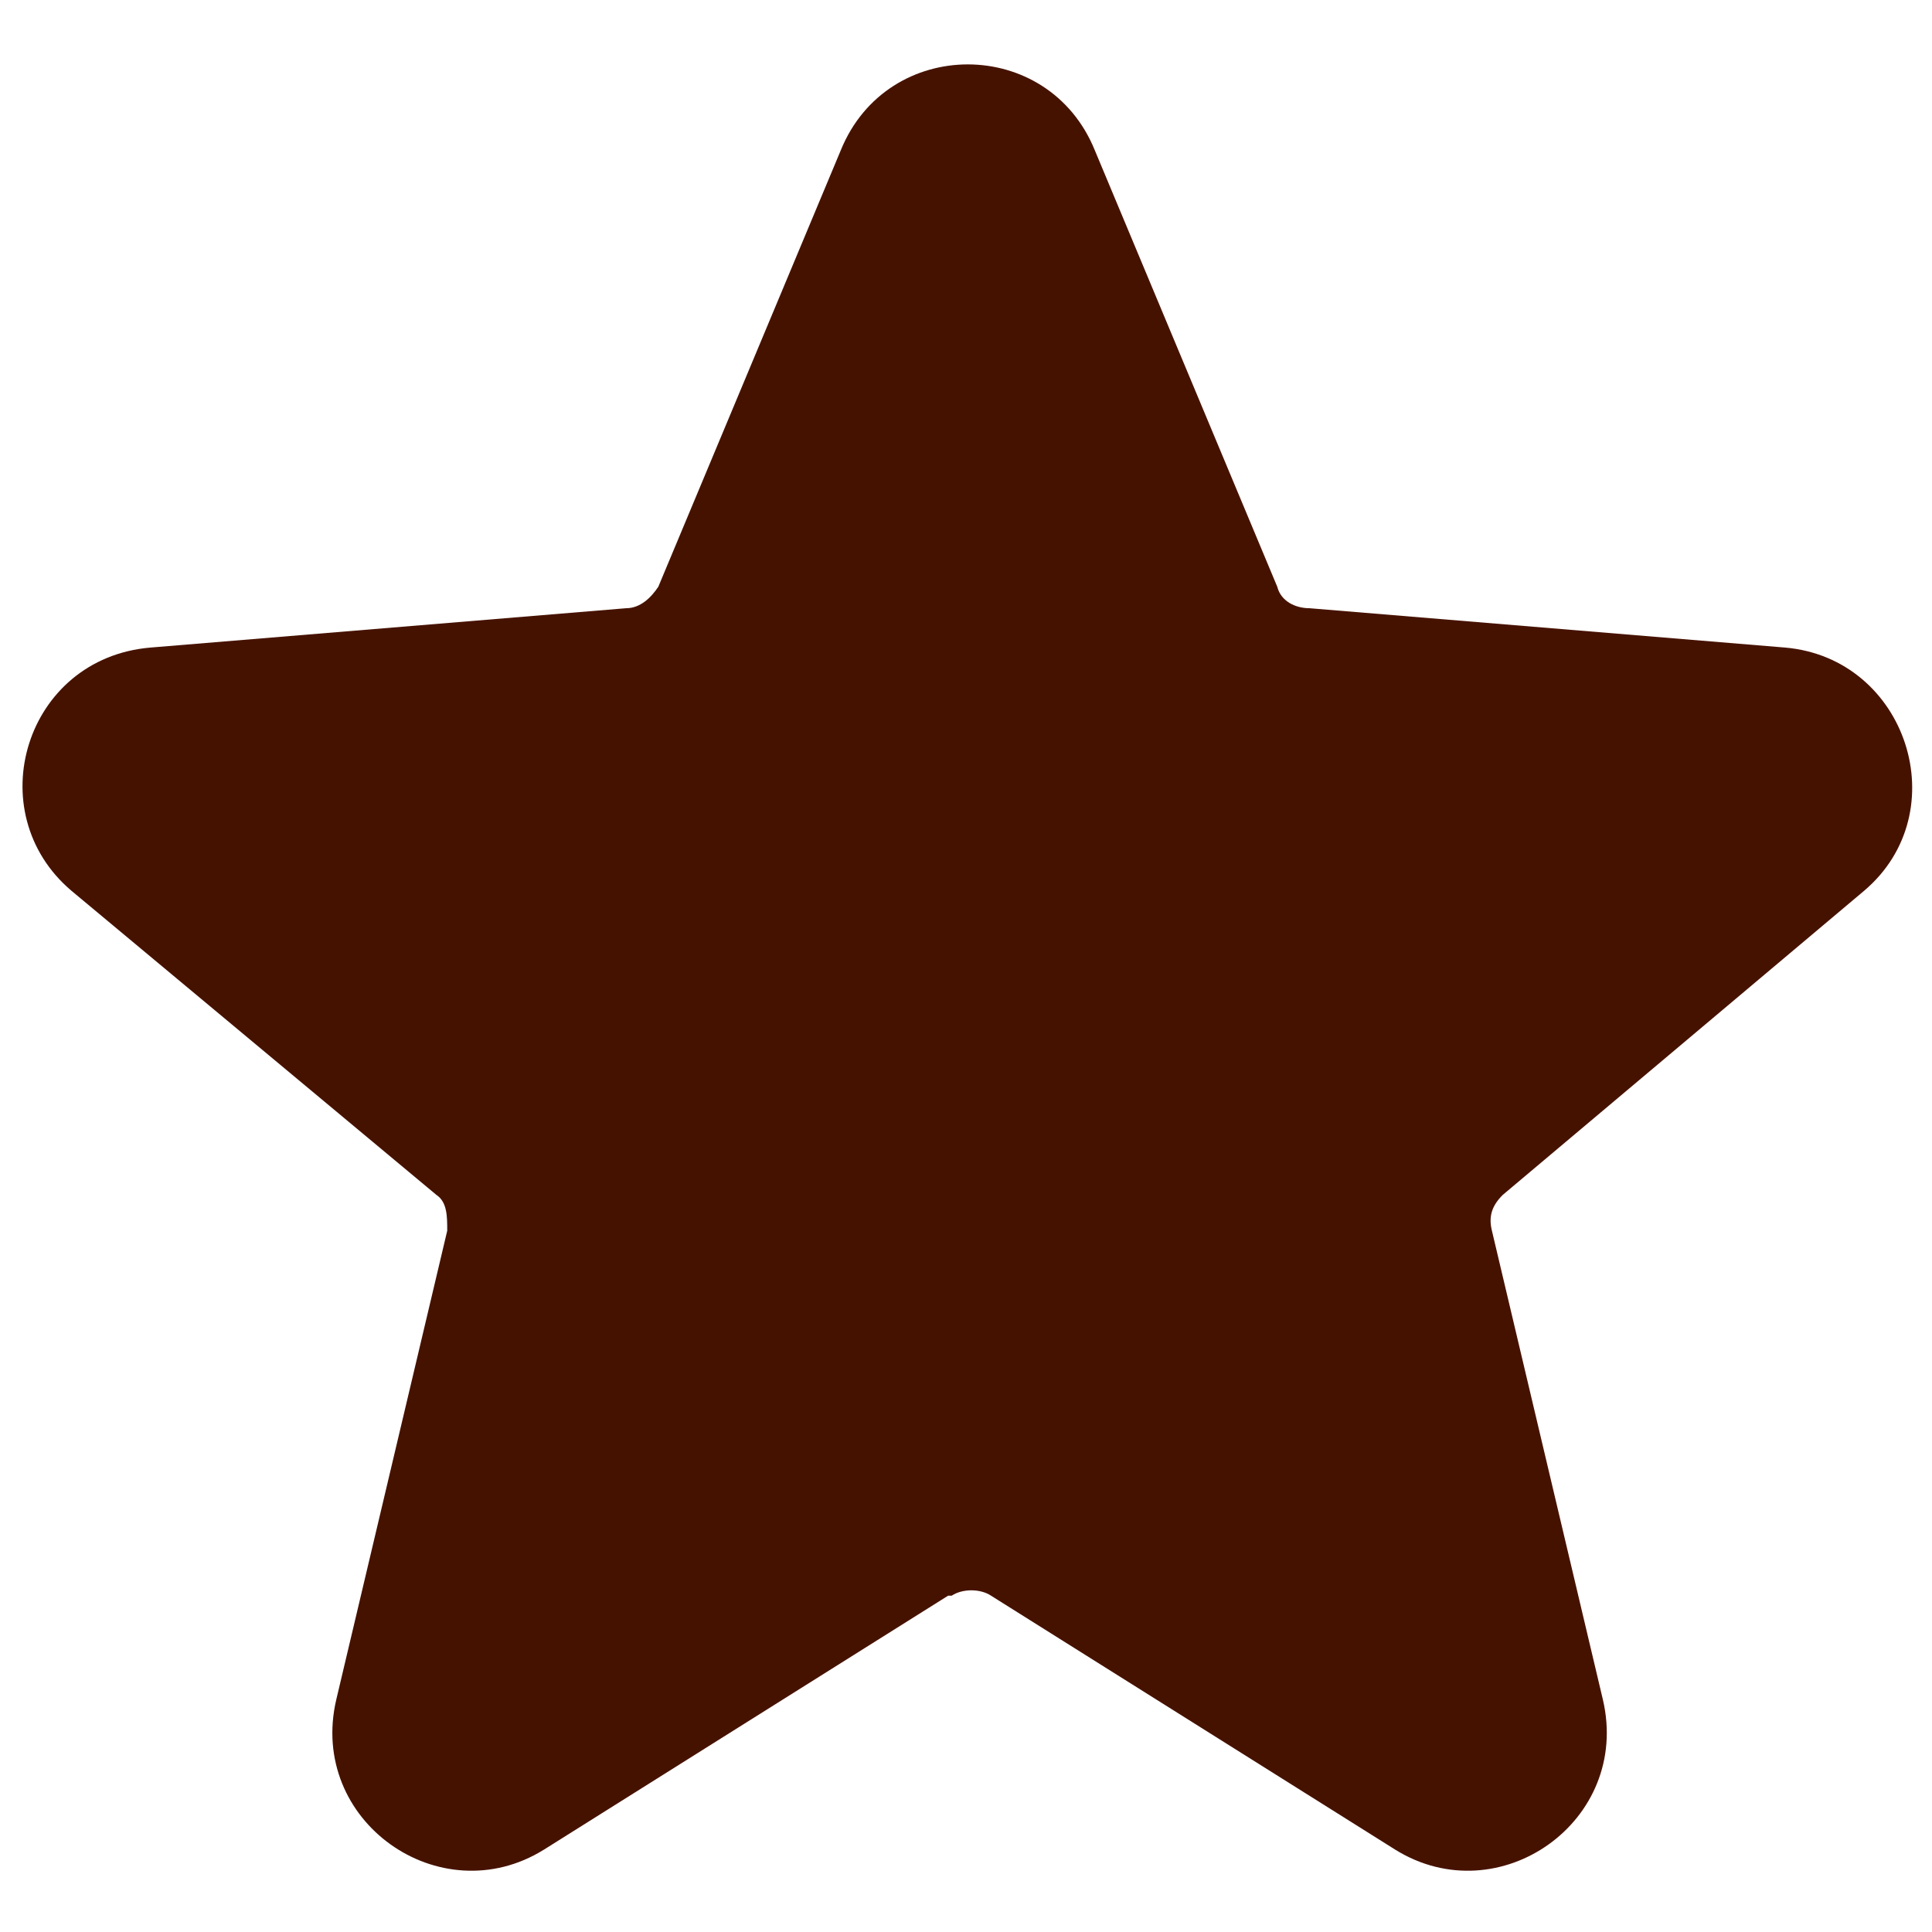
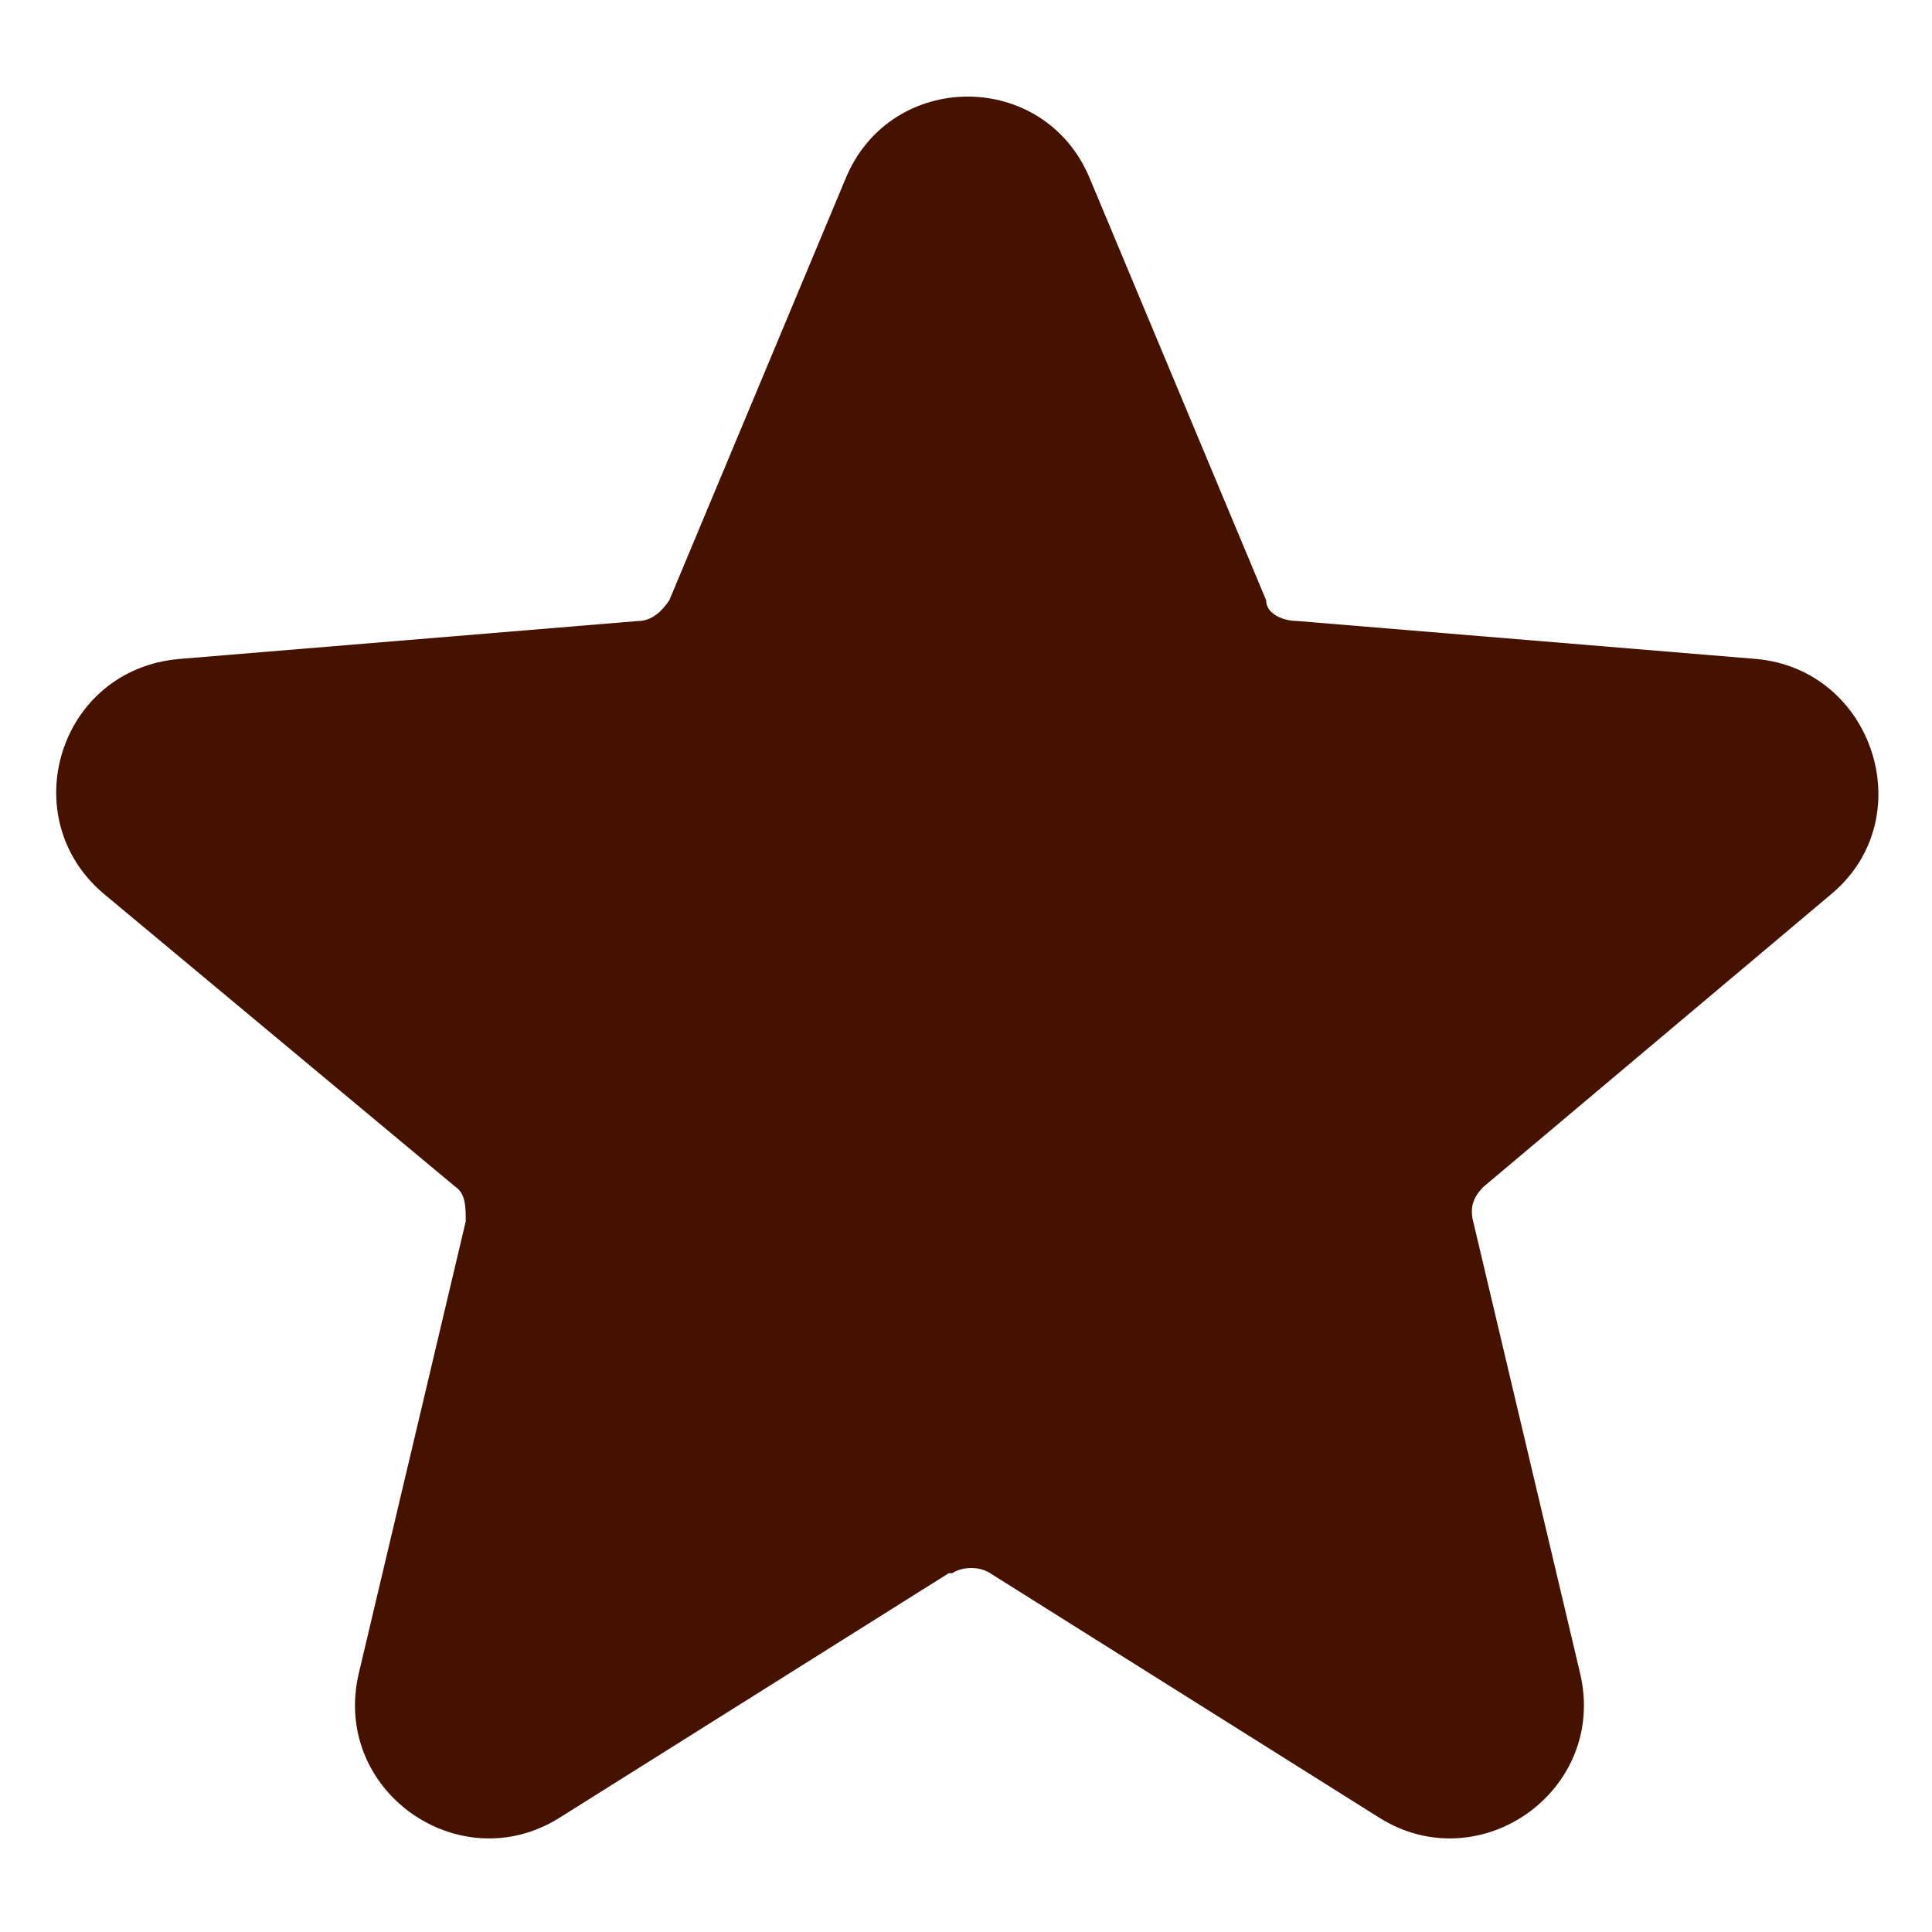
- <svg xmlns="http://www.w3.org/2000/svg" id="Layer_1" version="1.1" viewBox="0 0 54 54">
+ <svg xmlns="http://www.w3.org/2000/svg" id="Layer_1" version="1.1" viewBox="0 0 56 56">
  <defs>
    <style>
      .st0 {
        fill: #461200;
      }
    </style>
  </defs>
-   <path class="st0" d="M26.5,44.6l-11.3,7.1c-2.9,1.8-6.6-.8-5.8-4.2l3.1-13.1c0-.4,0-.8-.3-1L2,24.9c-2.6-2.2-1.3-6.5,2.2-6.8l13.3-1.1c.4,0,.7-.3.9-.6l5.1-12.2c1.3-3.2,5.8-3.2,7.1,0l5.1,12.2c.1.4.5.6.9.6l13.3,1.1c3.4.3,4.8,4.6,2.2,6.8l-10.1,8.5c-.3.3-.4.6-.3,1l3.1,13.1c.8,3.4-2.9,6-5.8,4.2l-11.3-7.1c-.3-.2-.8-.2-1.1,0Z" />
+   <path class="st0" d="M27.5,45.6l-11.3,7.1c-2.9,1.8-6.6-.8-5.8-4.2l3.1-13.1c0-.4,0-.8-.3-1L3,25.9c-2.6-2.2-1.3-6.5,2.2-6.8l13.3-1.1c.4,0,.7-.3.9-.6l5.1-12.2c1.3-3.2,5.8-3.2,7.1,0l5.1,12.2c0,.4.5.6.9.6l13.3,1.1c3.4.3,4.8,4.6,2.2,6.8l-10.1,8.5c-.3.3-.4.6-.3,1l3.1,13.1c.8,3.4-2.9,6-5.8,4.2l-11.3-7.1c-.3-.2-.8-.2-1.1,0h-.1Z" />
</svg>
